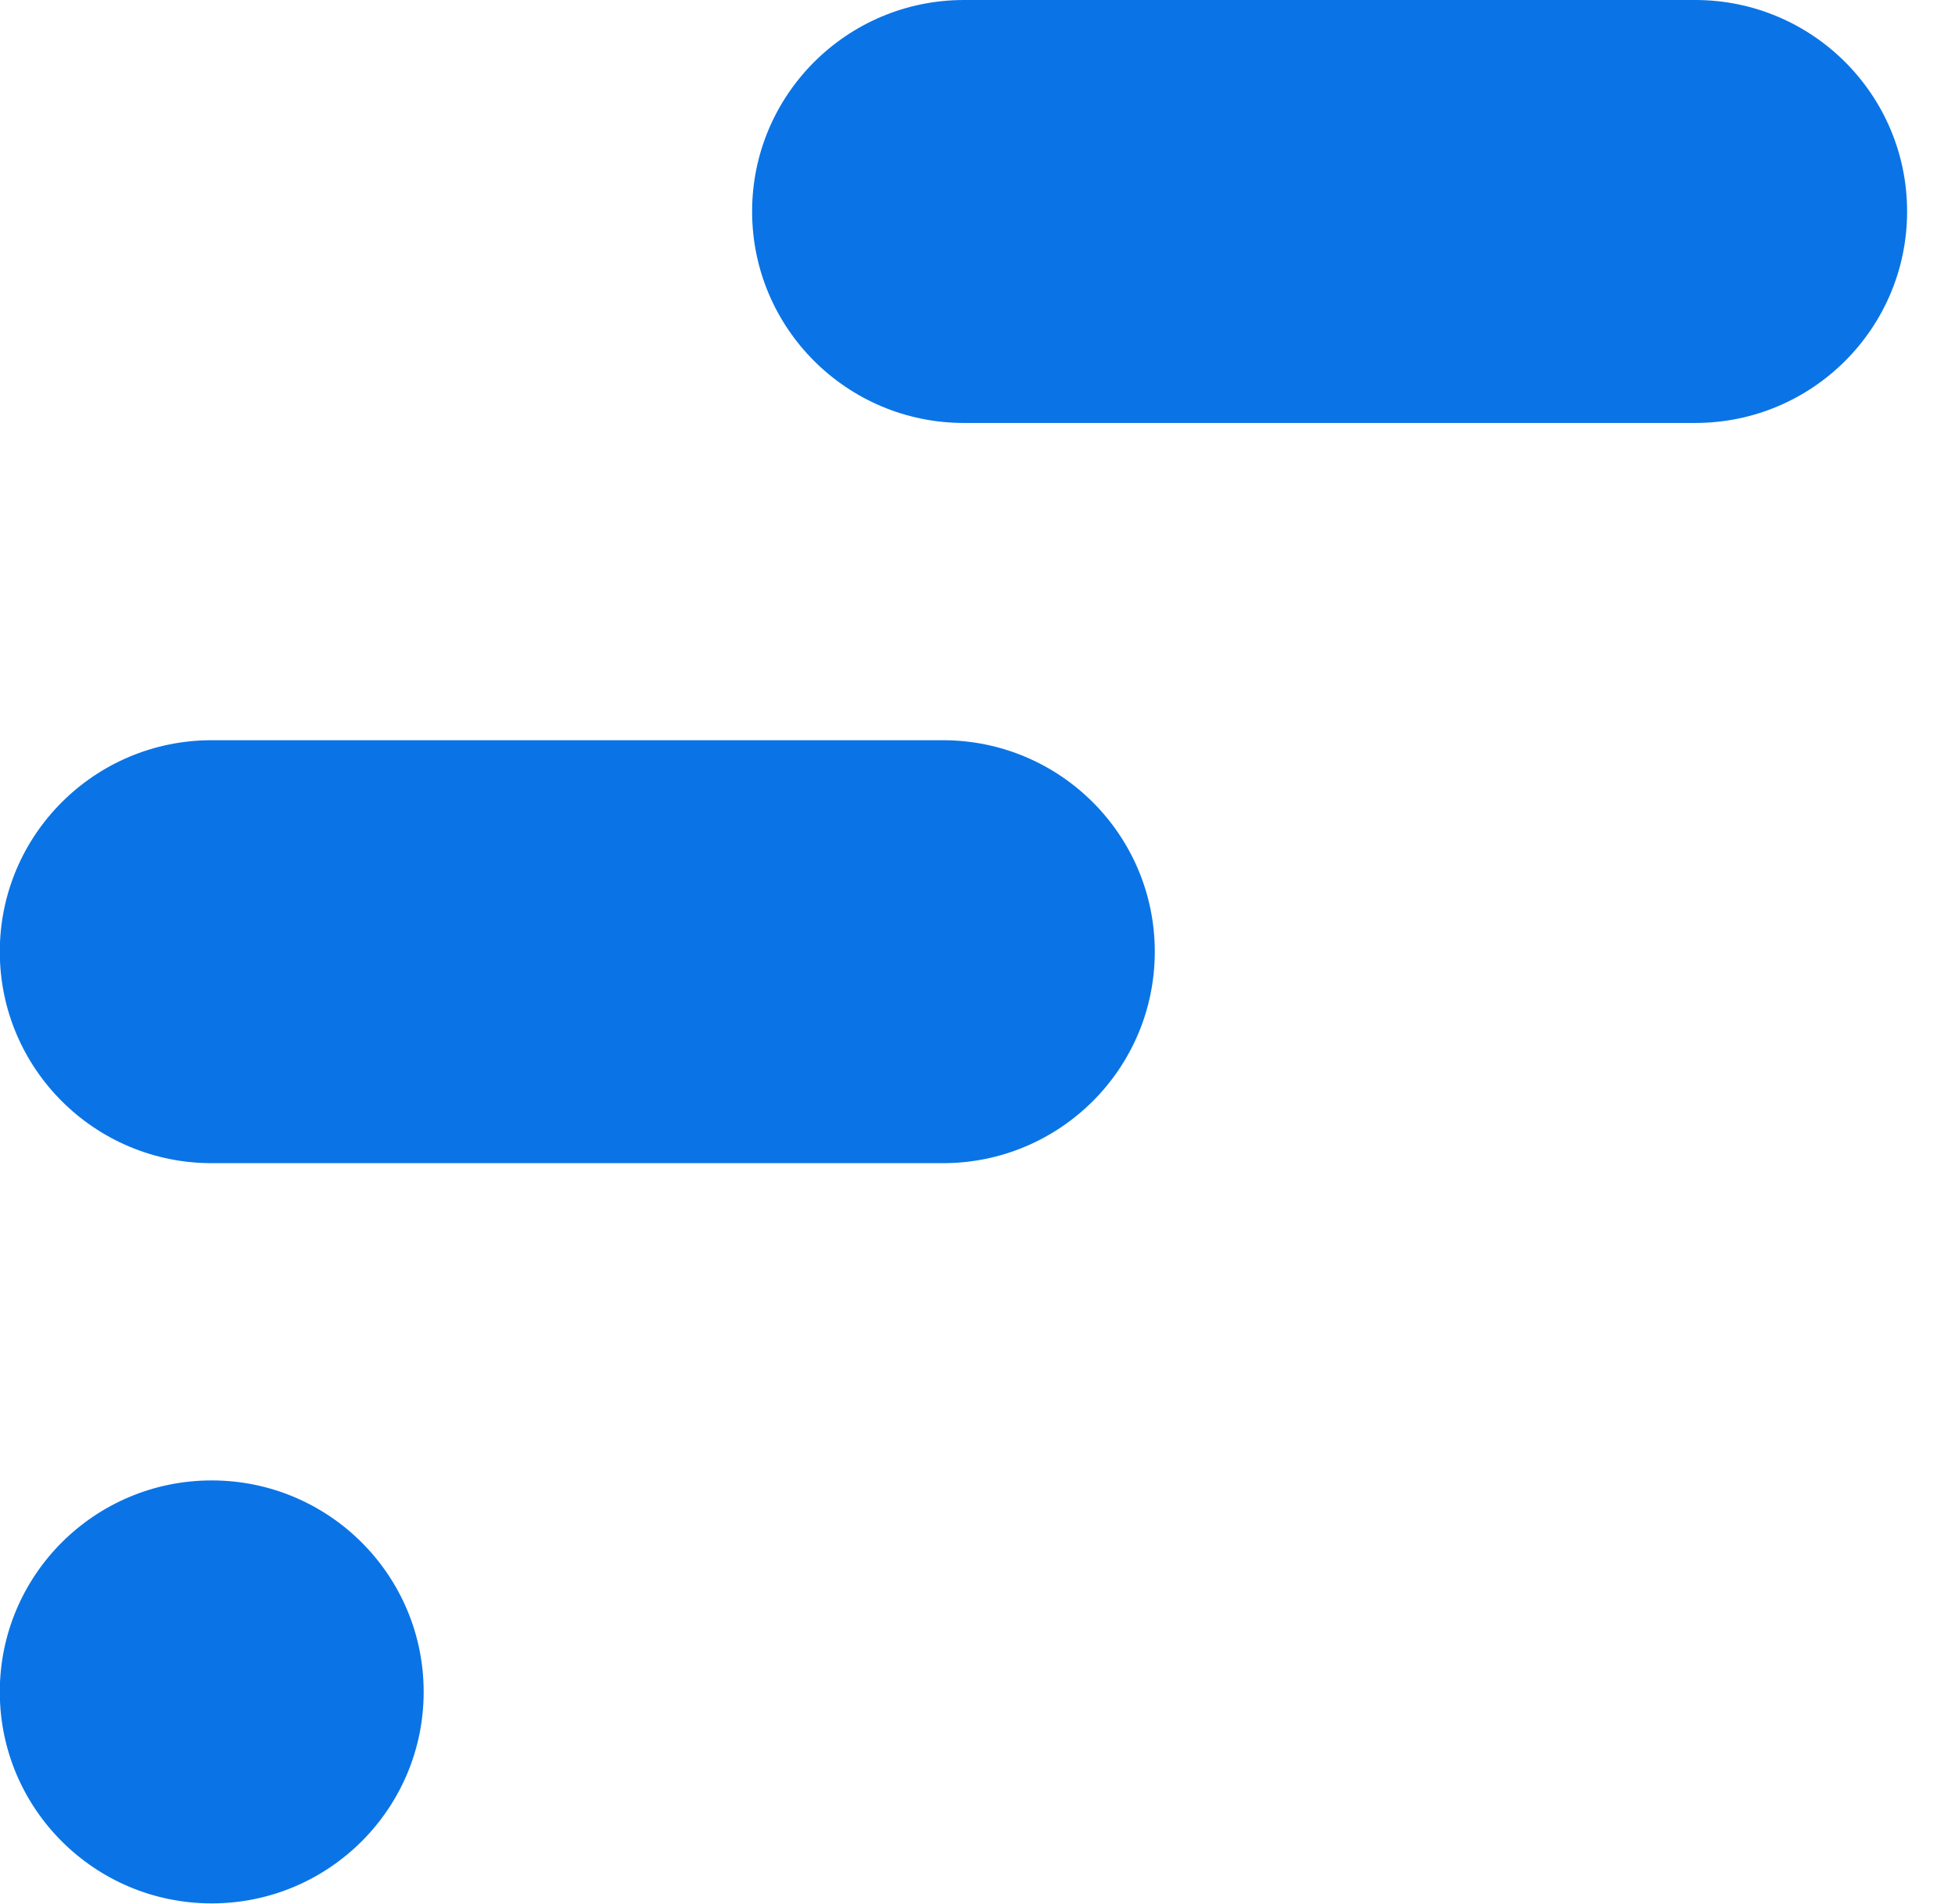
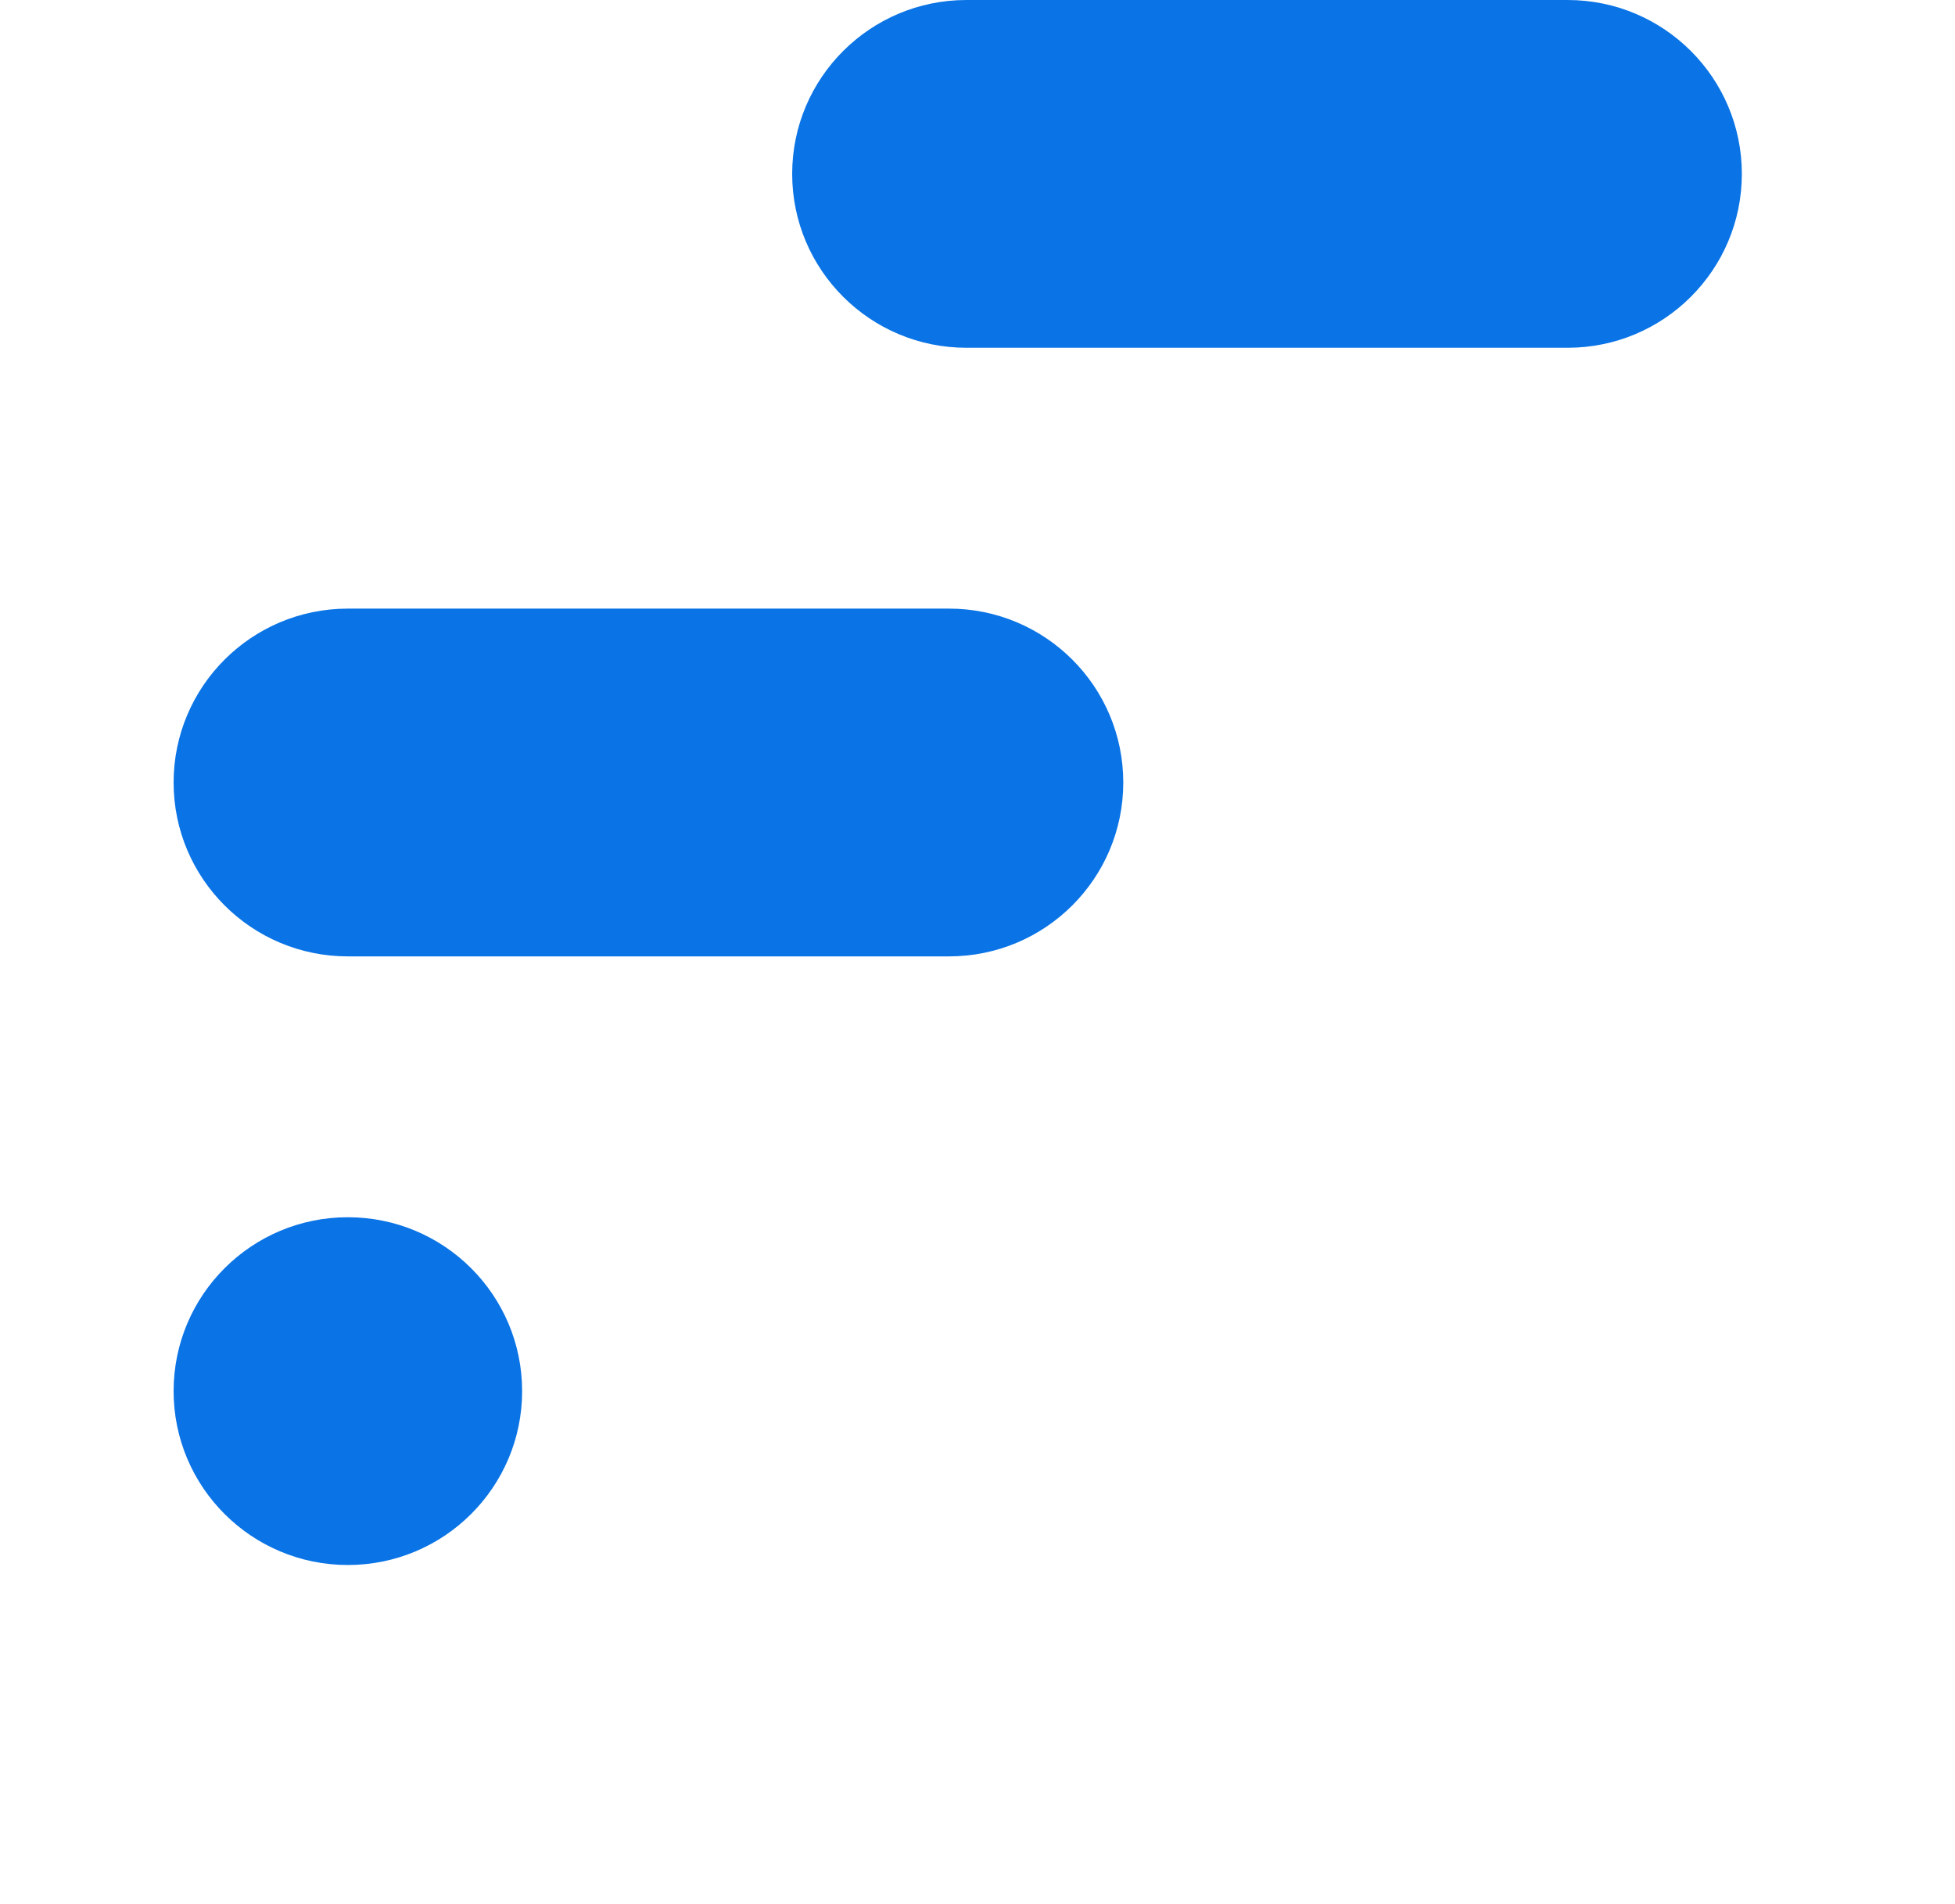
- <svg xmlns="http://www.w3.org/2000/svg" width="38" height="37" viewBox="0 0 38 37" fill="none">
+ <svg xmlns="http://www.w3.org/2000/svg" width="38" height="37" viewBox="0 0 38 45" fill="none">
  <path fill-rule="evenodd" clip-rule="evenodd" d="M18.738 0H32.95C35.225 0 37.069 1.841 37.069 4.111C37.069 6.382 35.225 8.222 32.95 8.222H18.738C16.464 8.222 14.619 6.382 14.619 4.111C14.619 1.841 16.464 0 18.738 0ZM18.327 14.389H4.115C1.84 14.389 -0.004 16.23 -0.004 18.5C-0.004 20.771 1.84 22.611 4.115 22.611H18.327C20.602 22.611 22.446 20.771 22.446 18.5C22.446 16.23 20.602 14.389 18.327 14.389ZM4.115 37C6.39 37 8.235 35.159 8.235 32.889C8.235 30.618 6.39 28.778 4.115 28.778C1.84 28.778 -0.004 30.618 -0.004 32.889C-0.004 35.159 1.84 37 4.115 37Z" fill="#0A74E6" />
</svg>
